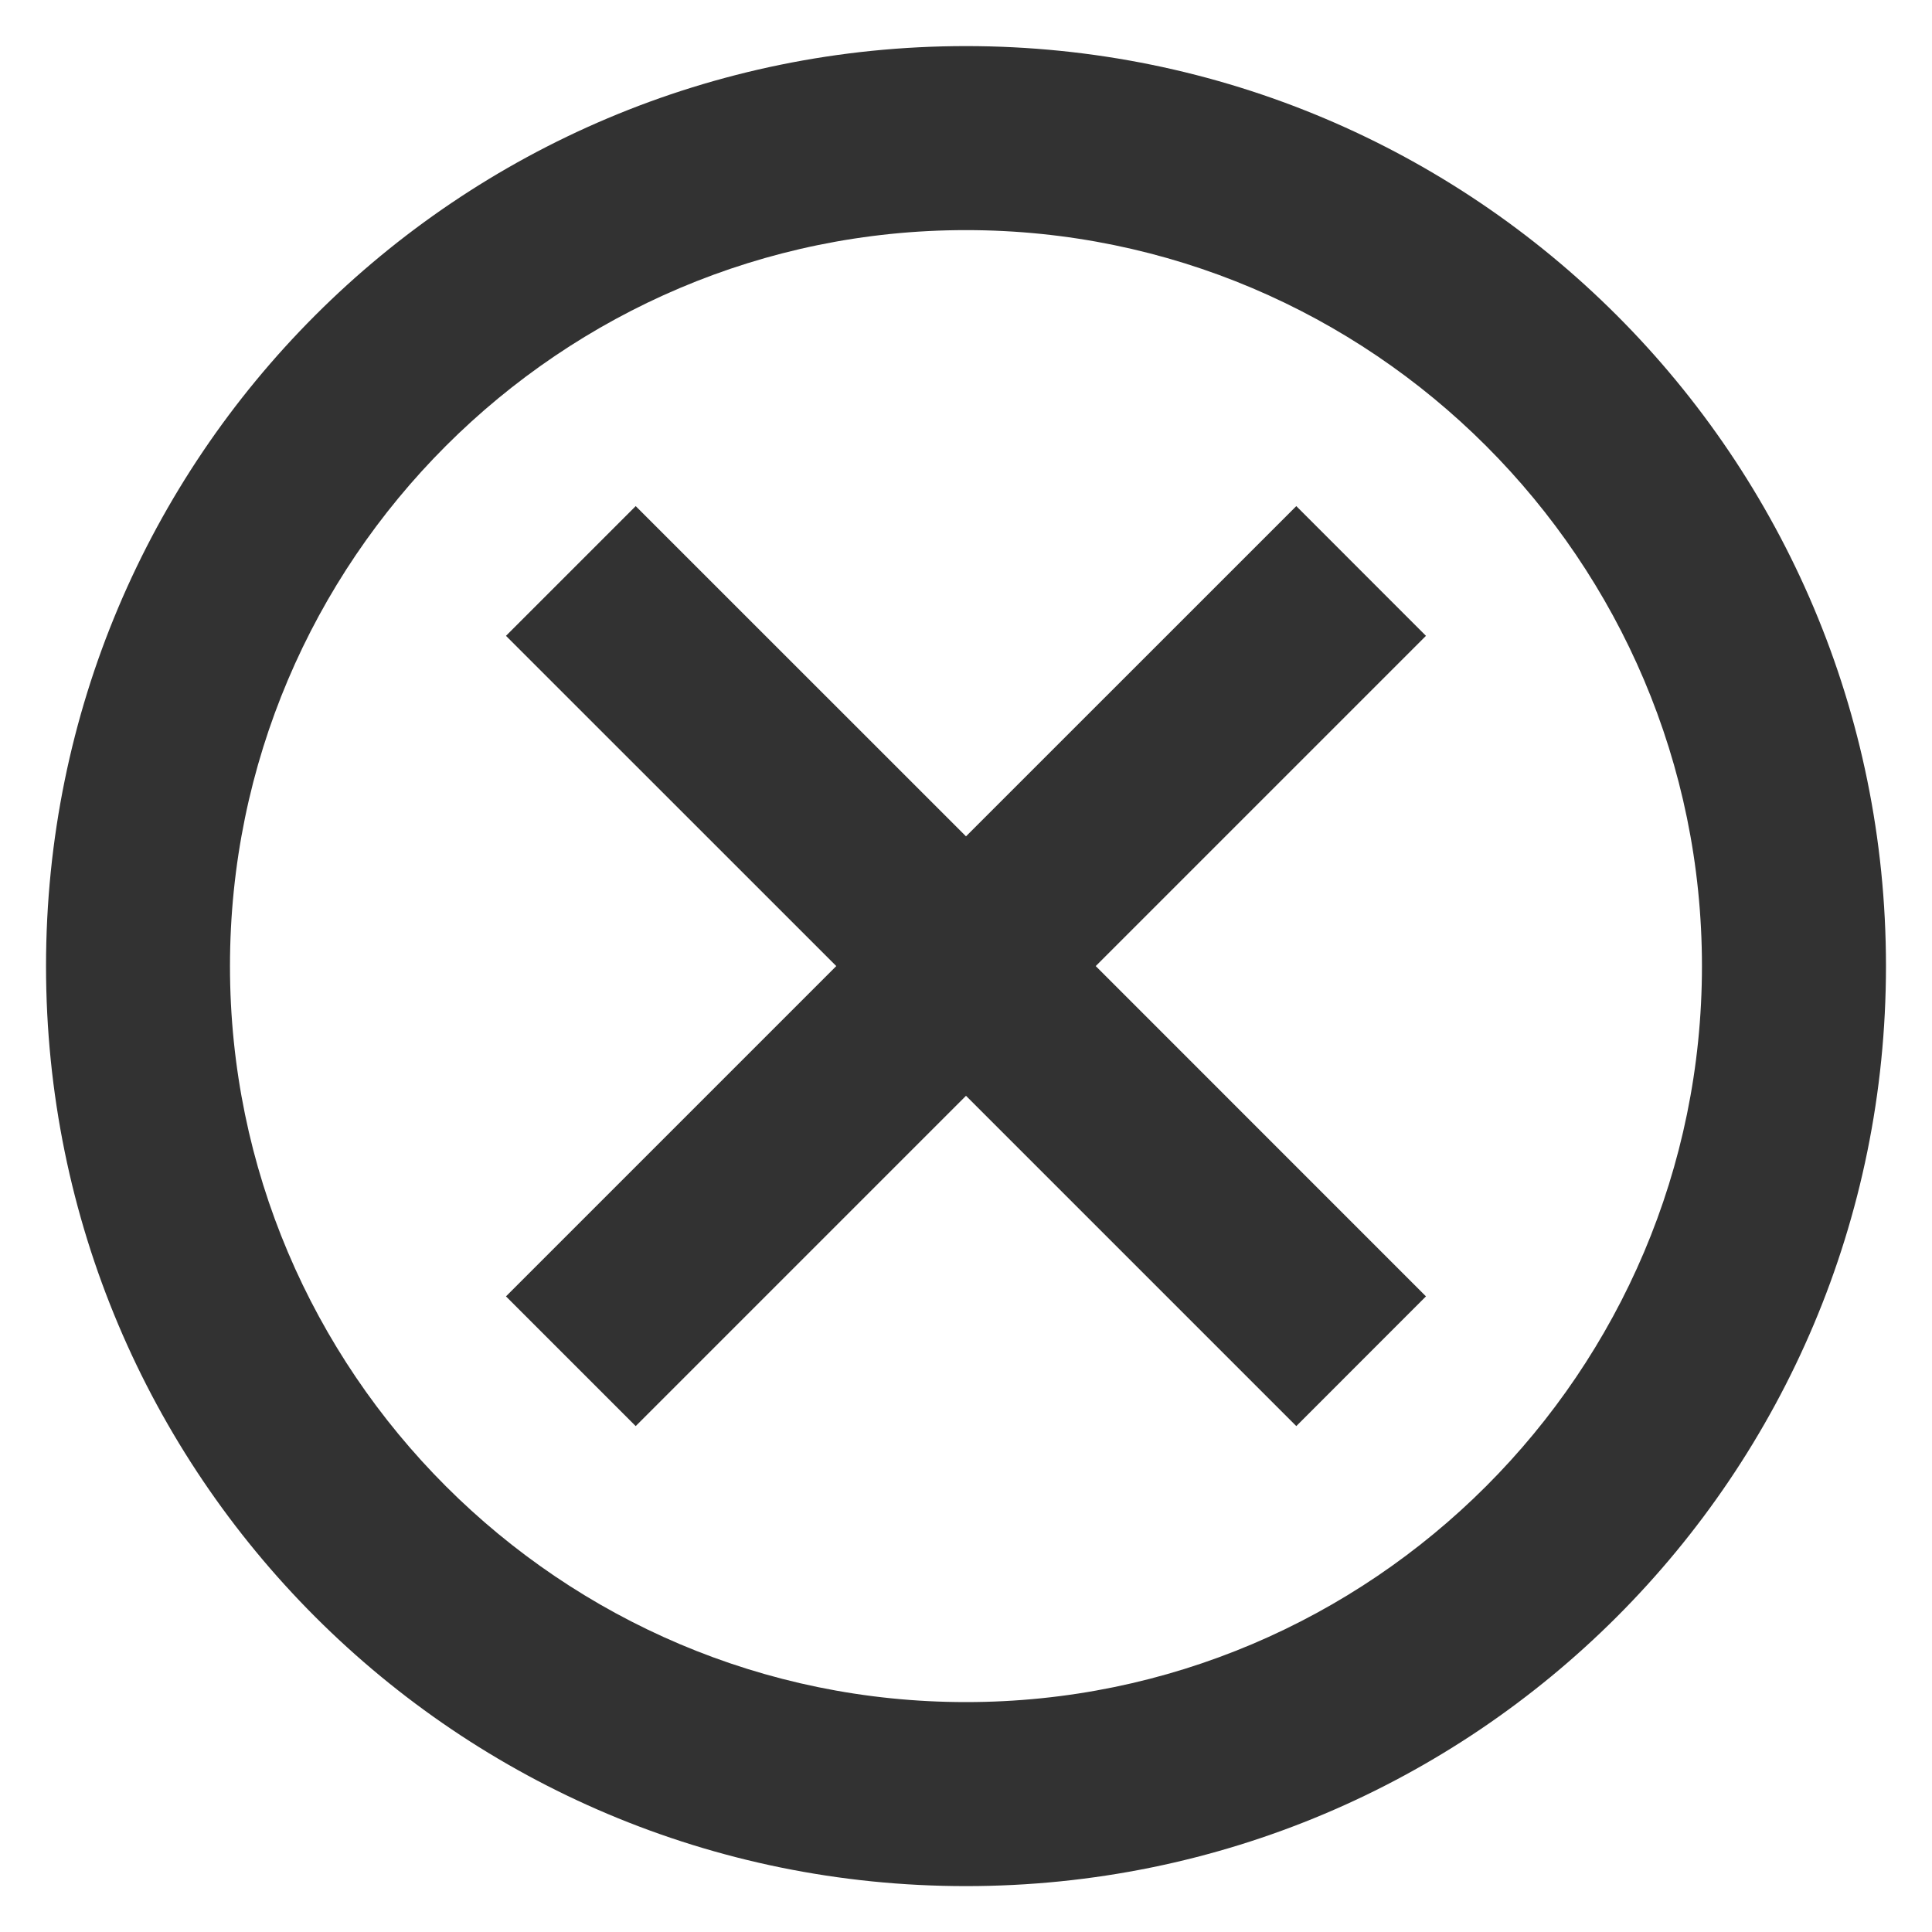
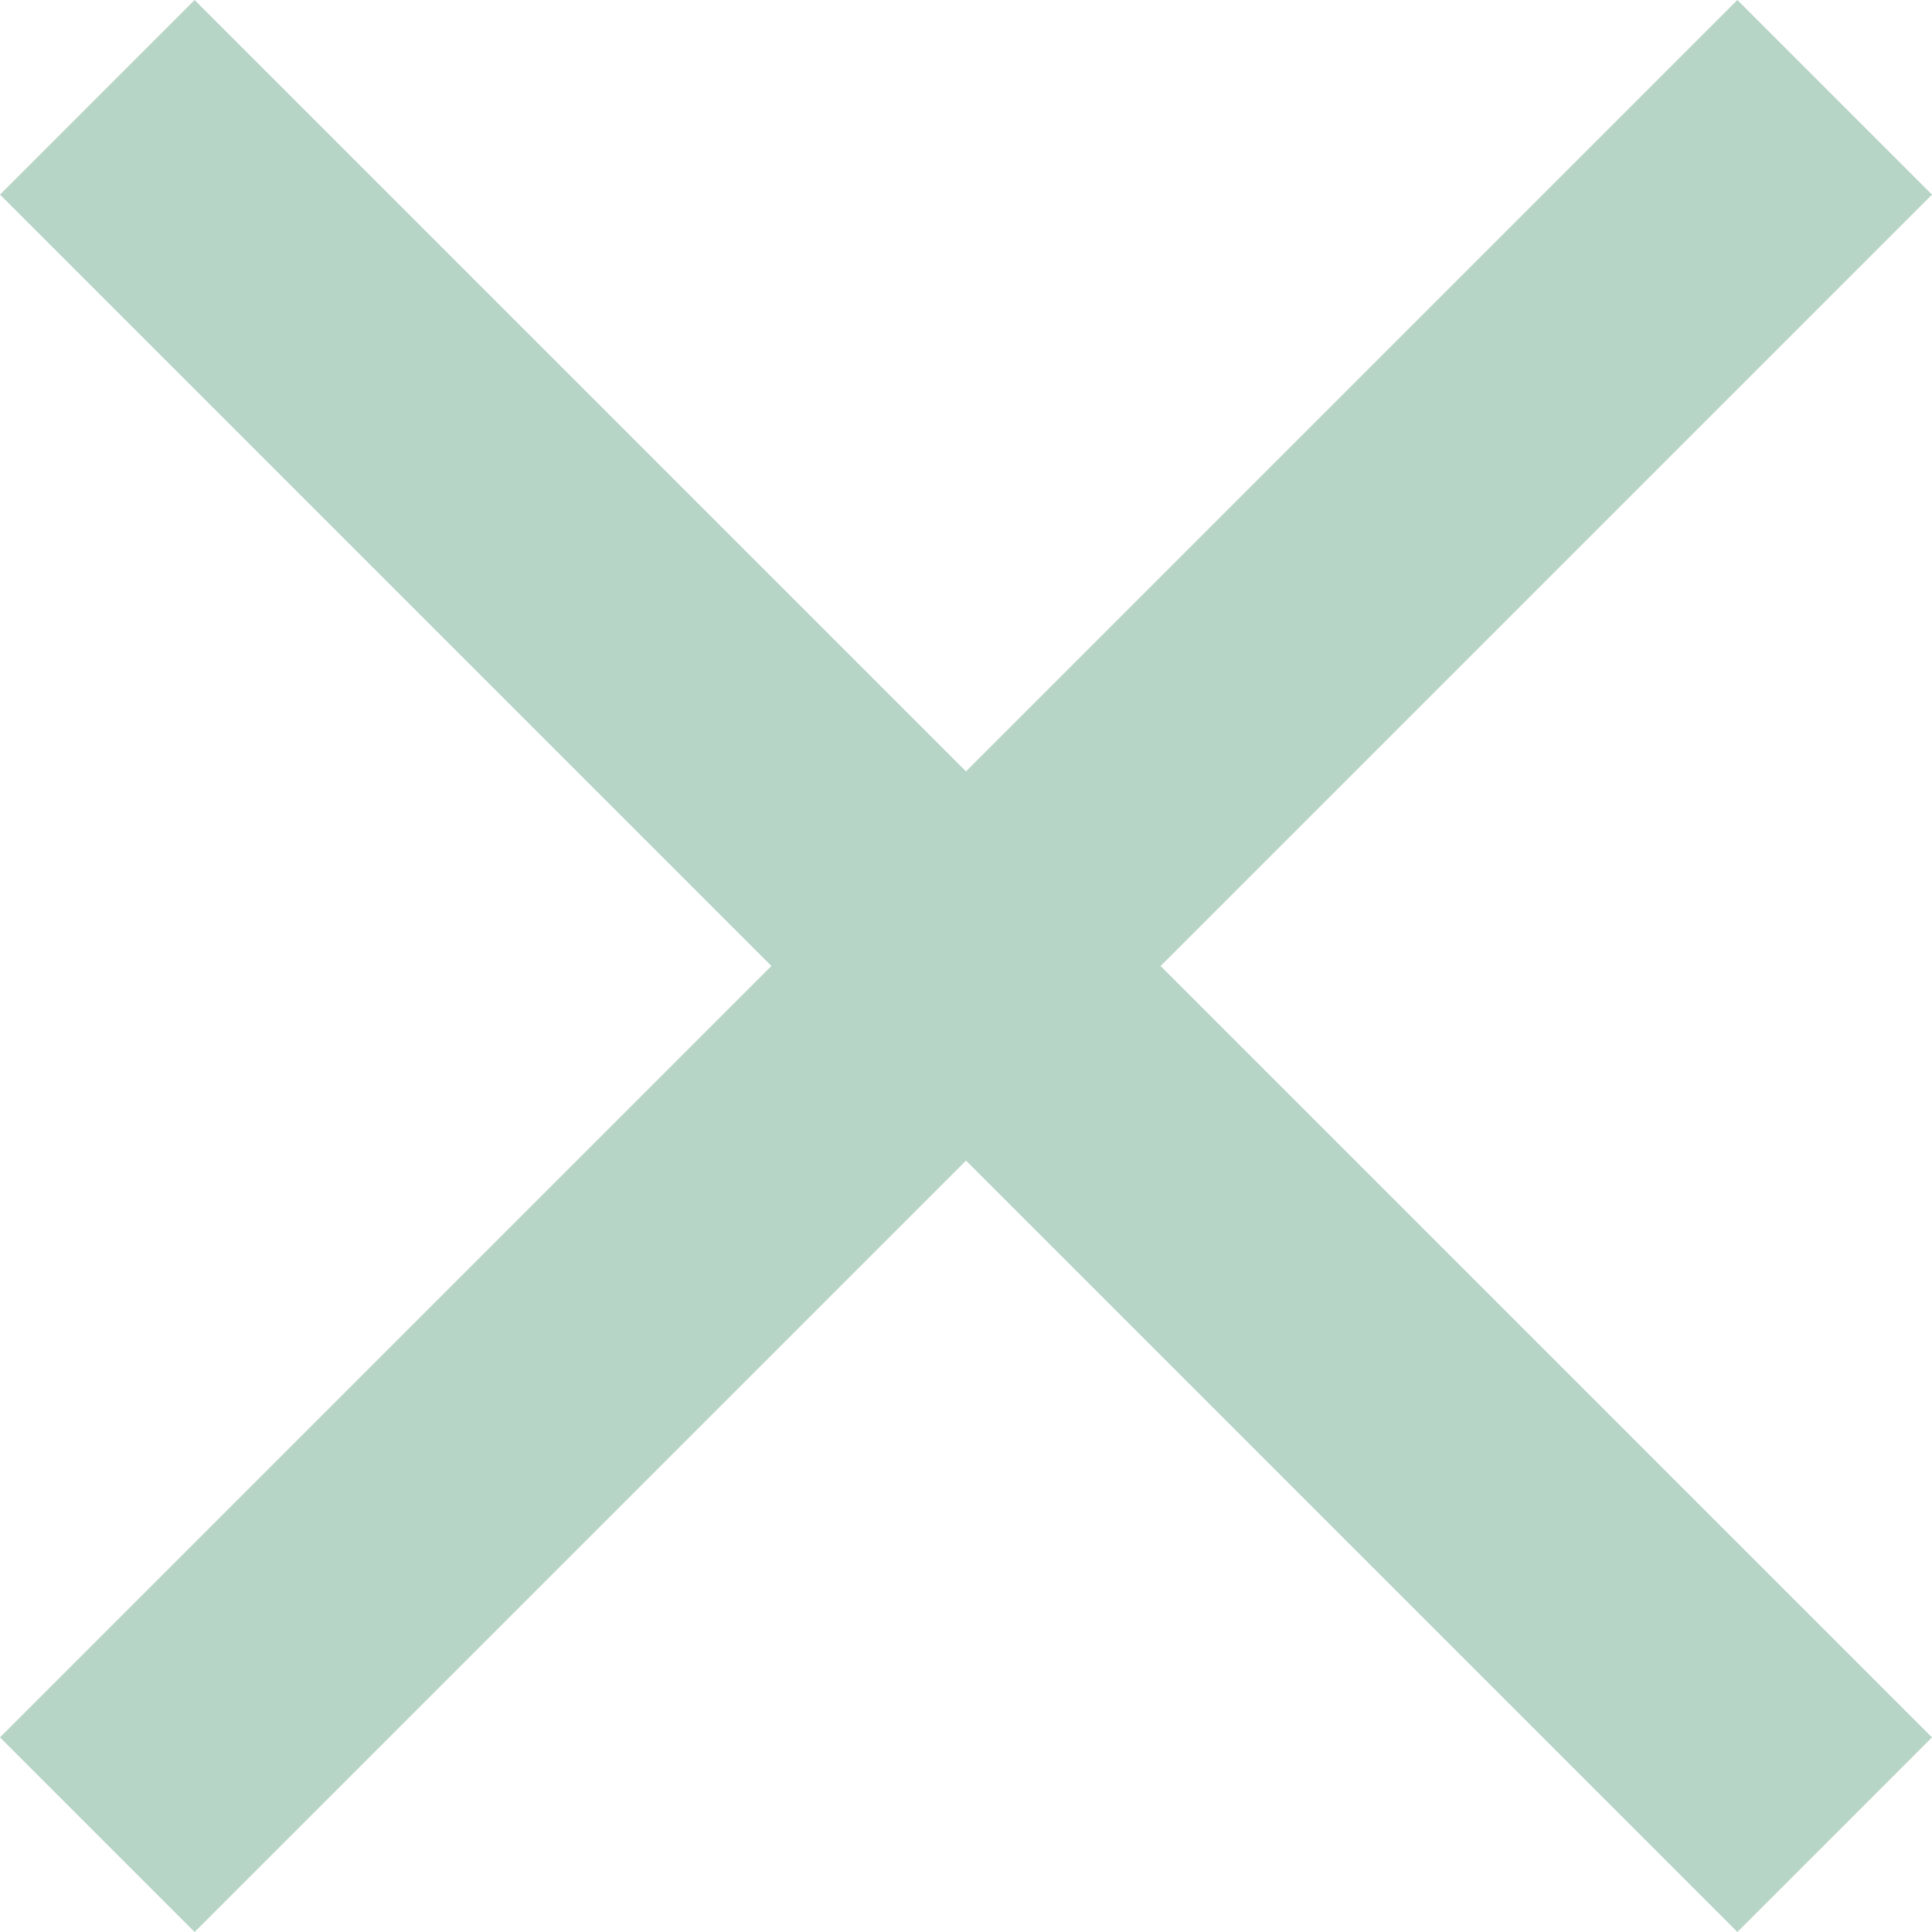
- <svg xmlns="http://www.w3.org/2000/svg" width="28" height="28" viewBox="0 0 28 28" fill="none">
-   <path d="M14 0.668C6.627 0.668 0.667 6.628 0.667 14.001C0.667 21.375 6.627 27.335 14 27.335C21.373 27.335 27.333 21.375 27.333 14.001C27.333 6.628 21.373 0.668 14 0.668ZM14 24.668C8.12 24.668 3.333 19.881 3.333 14.001C3.333 8.121 8.12 3.335 14 3.335C19.88 3.335 24.666 8.121 24.666 14.001C24.666 19.881 19.88 24.668 14 24.668ZM18.787 7.335L14 12.121L9.213 7.335L7.333 9.215L12.12 14.001L7.333 18.788L9.213 20.668L14 15.881L18.787 20.668L20.666 18.788L15.88 14.001L20.666 9.215L18.787 7.335Z" fill="#323232" />
+ <svg xmlns="http://www.w3.org/2000/svg" width="40" height="40" viewBox="0 0 40 40" fill="none">
+   <path d="M40 4.029L35.971 0L20 15.971L4.029 0L0 4.029L15.971 20L0 35.971L4.029 40L20 24.029L35.971 40L40 35.971L24.029 20L40 4.029Z" fill="#B7D5C6" />
</svg>
